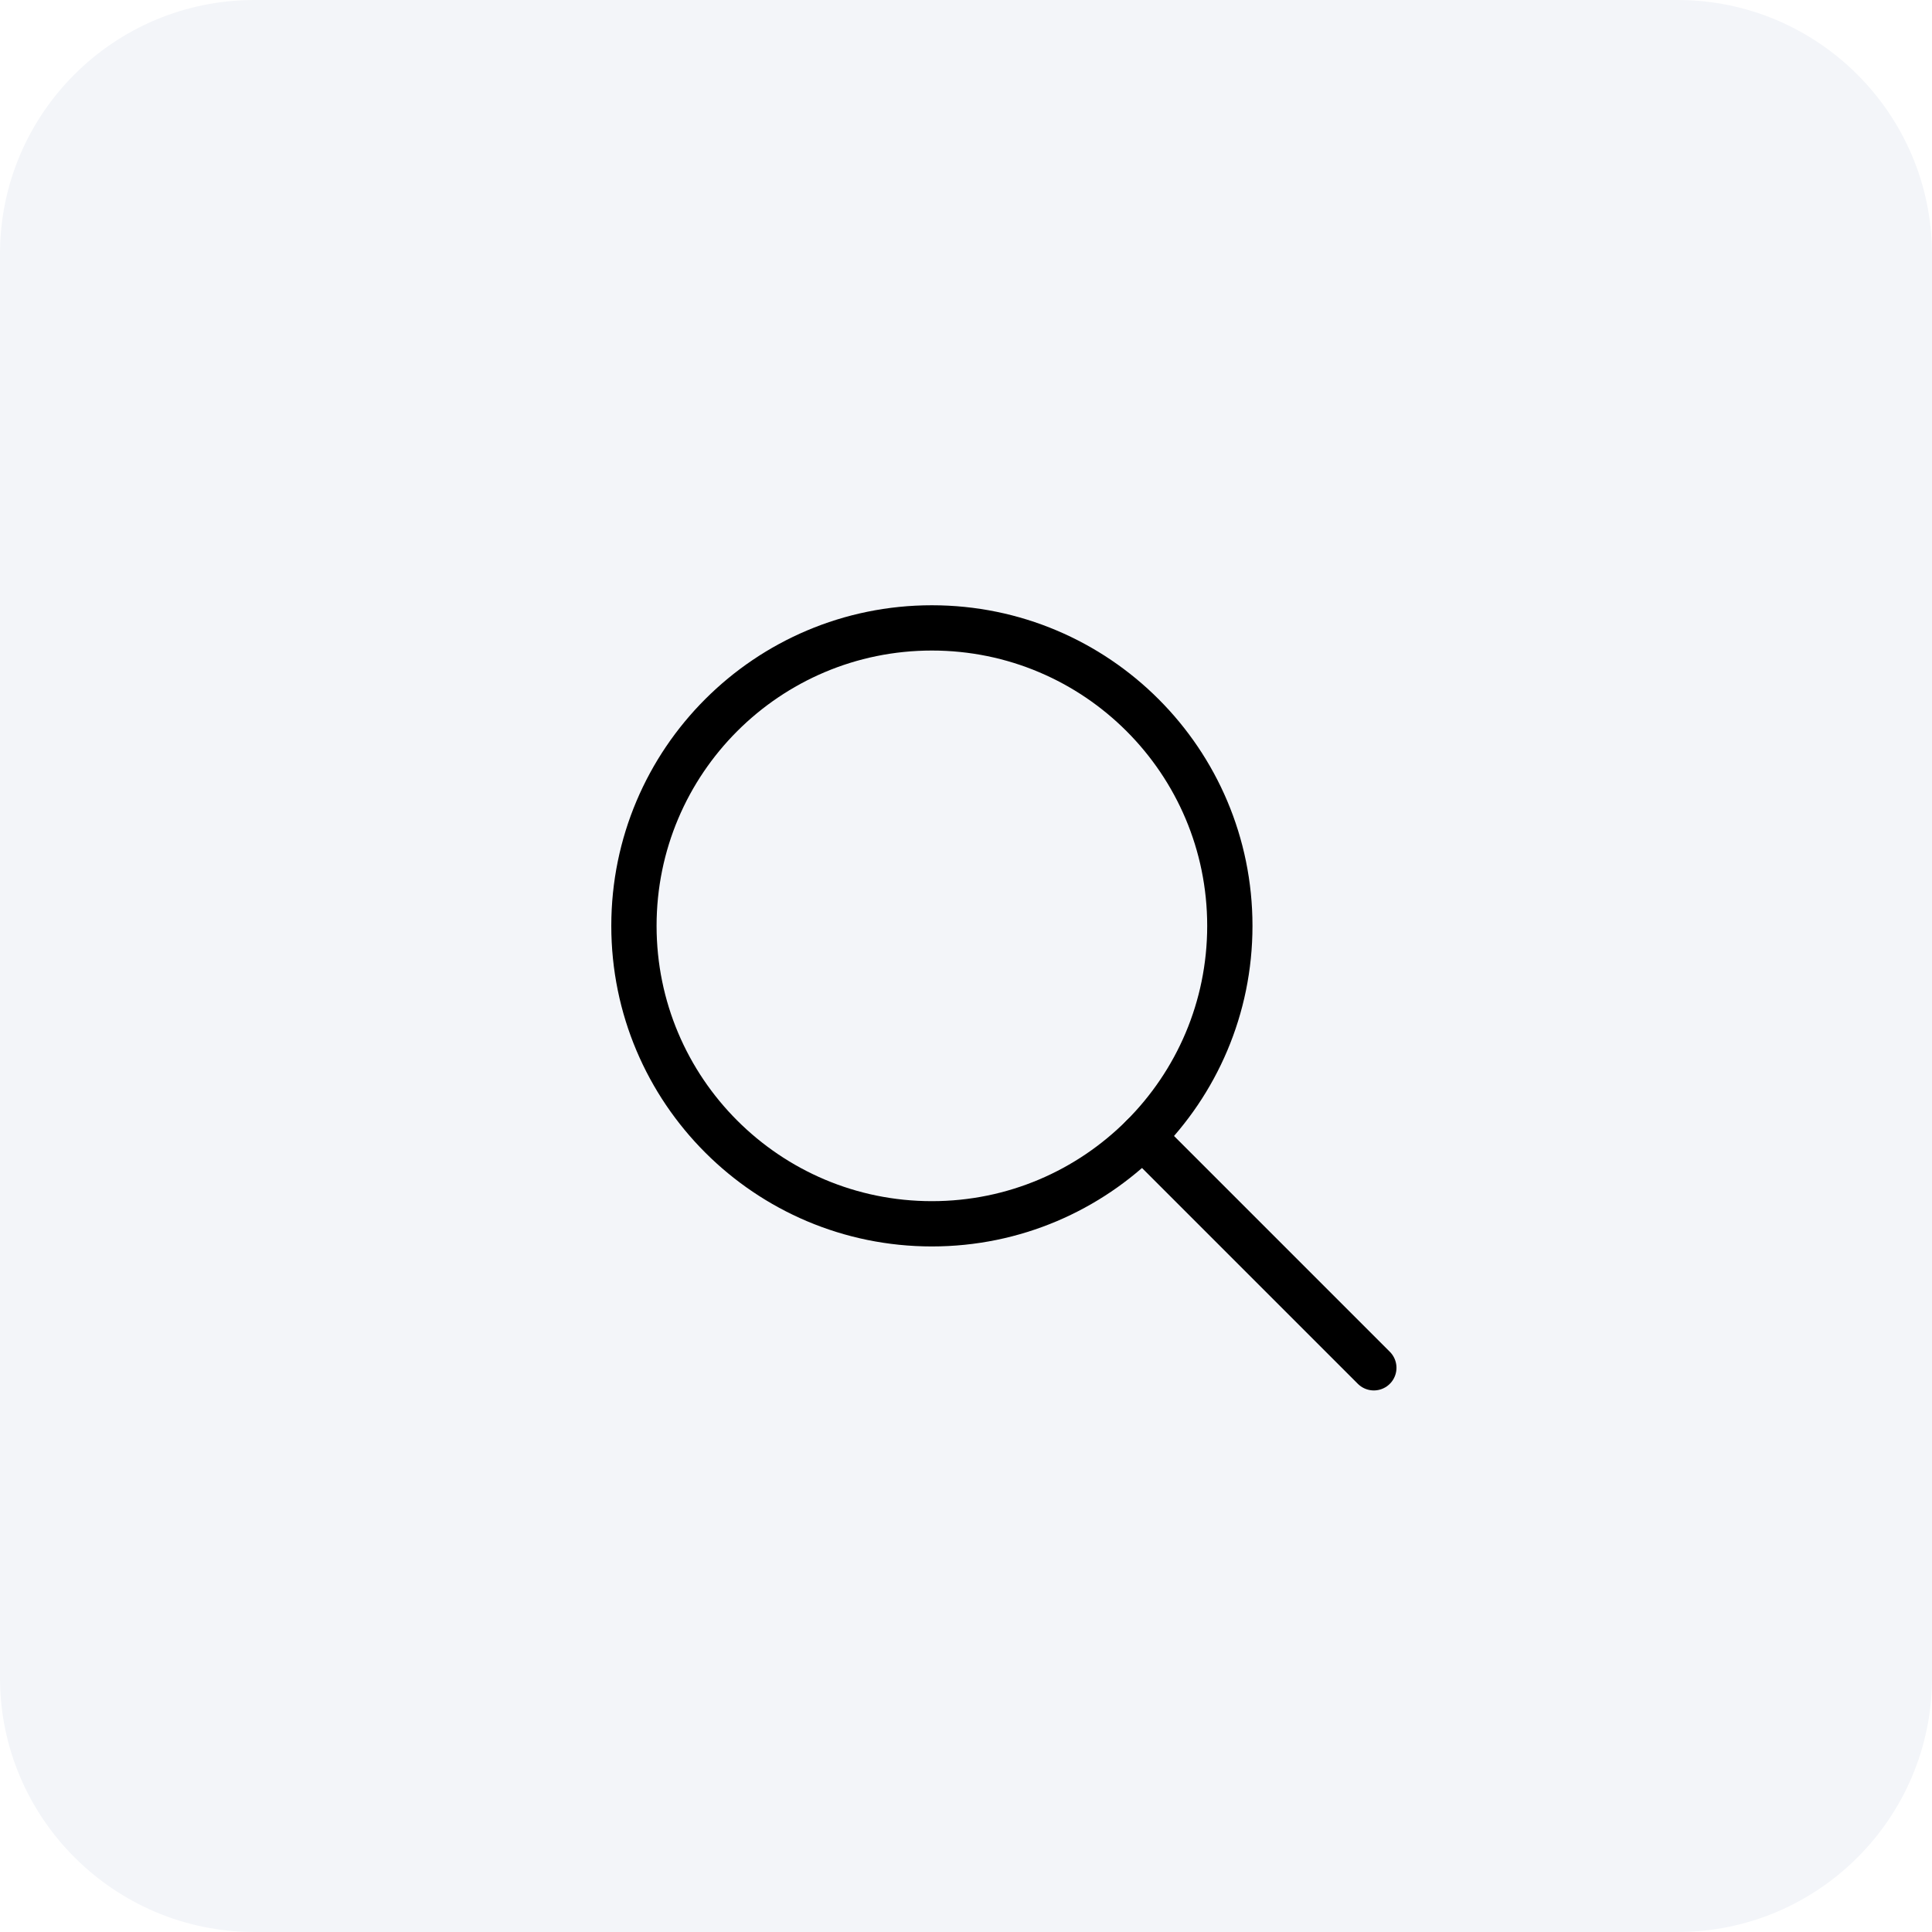
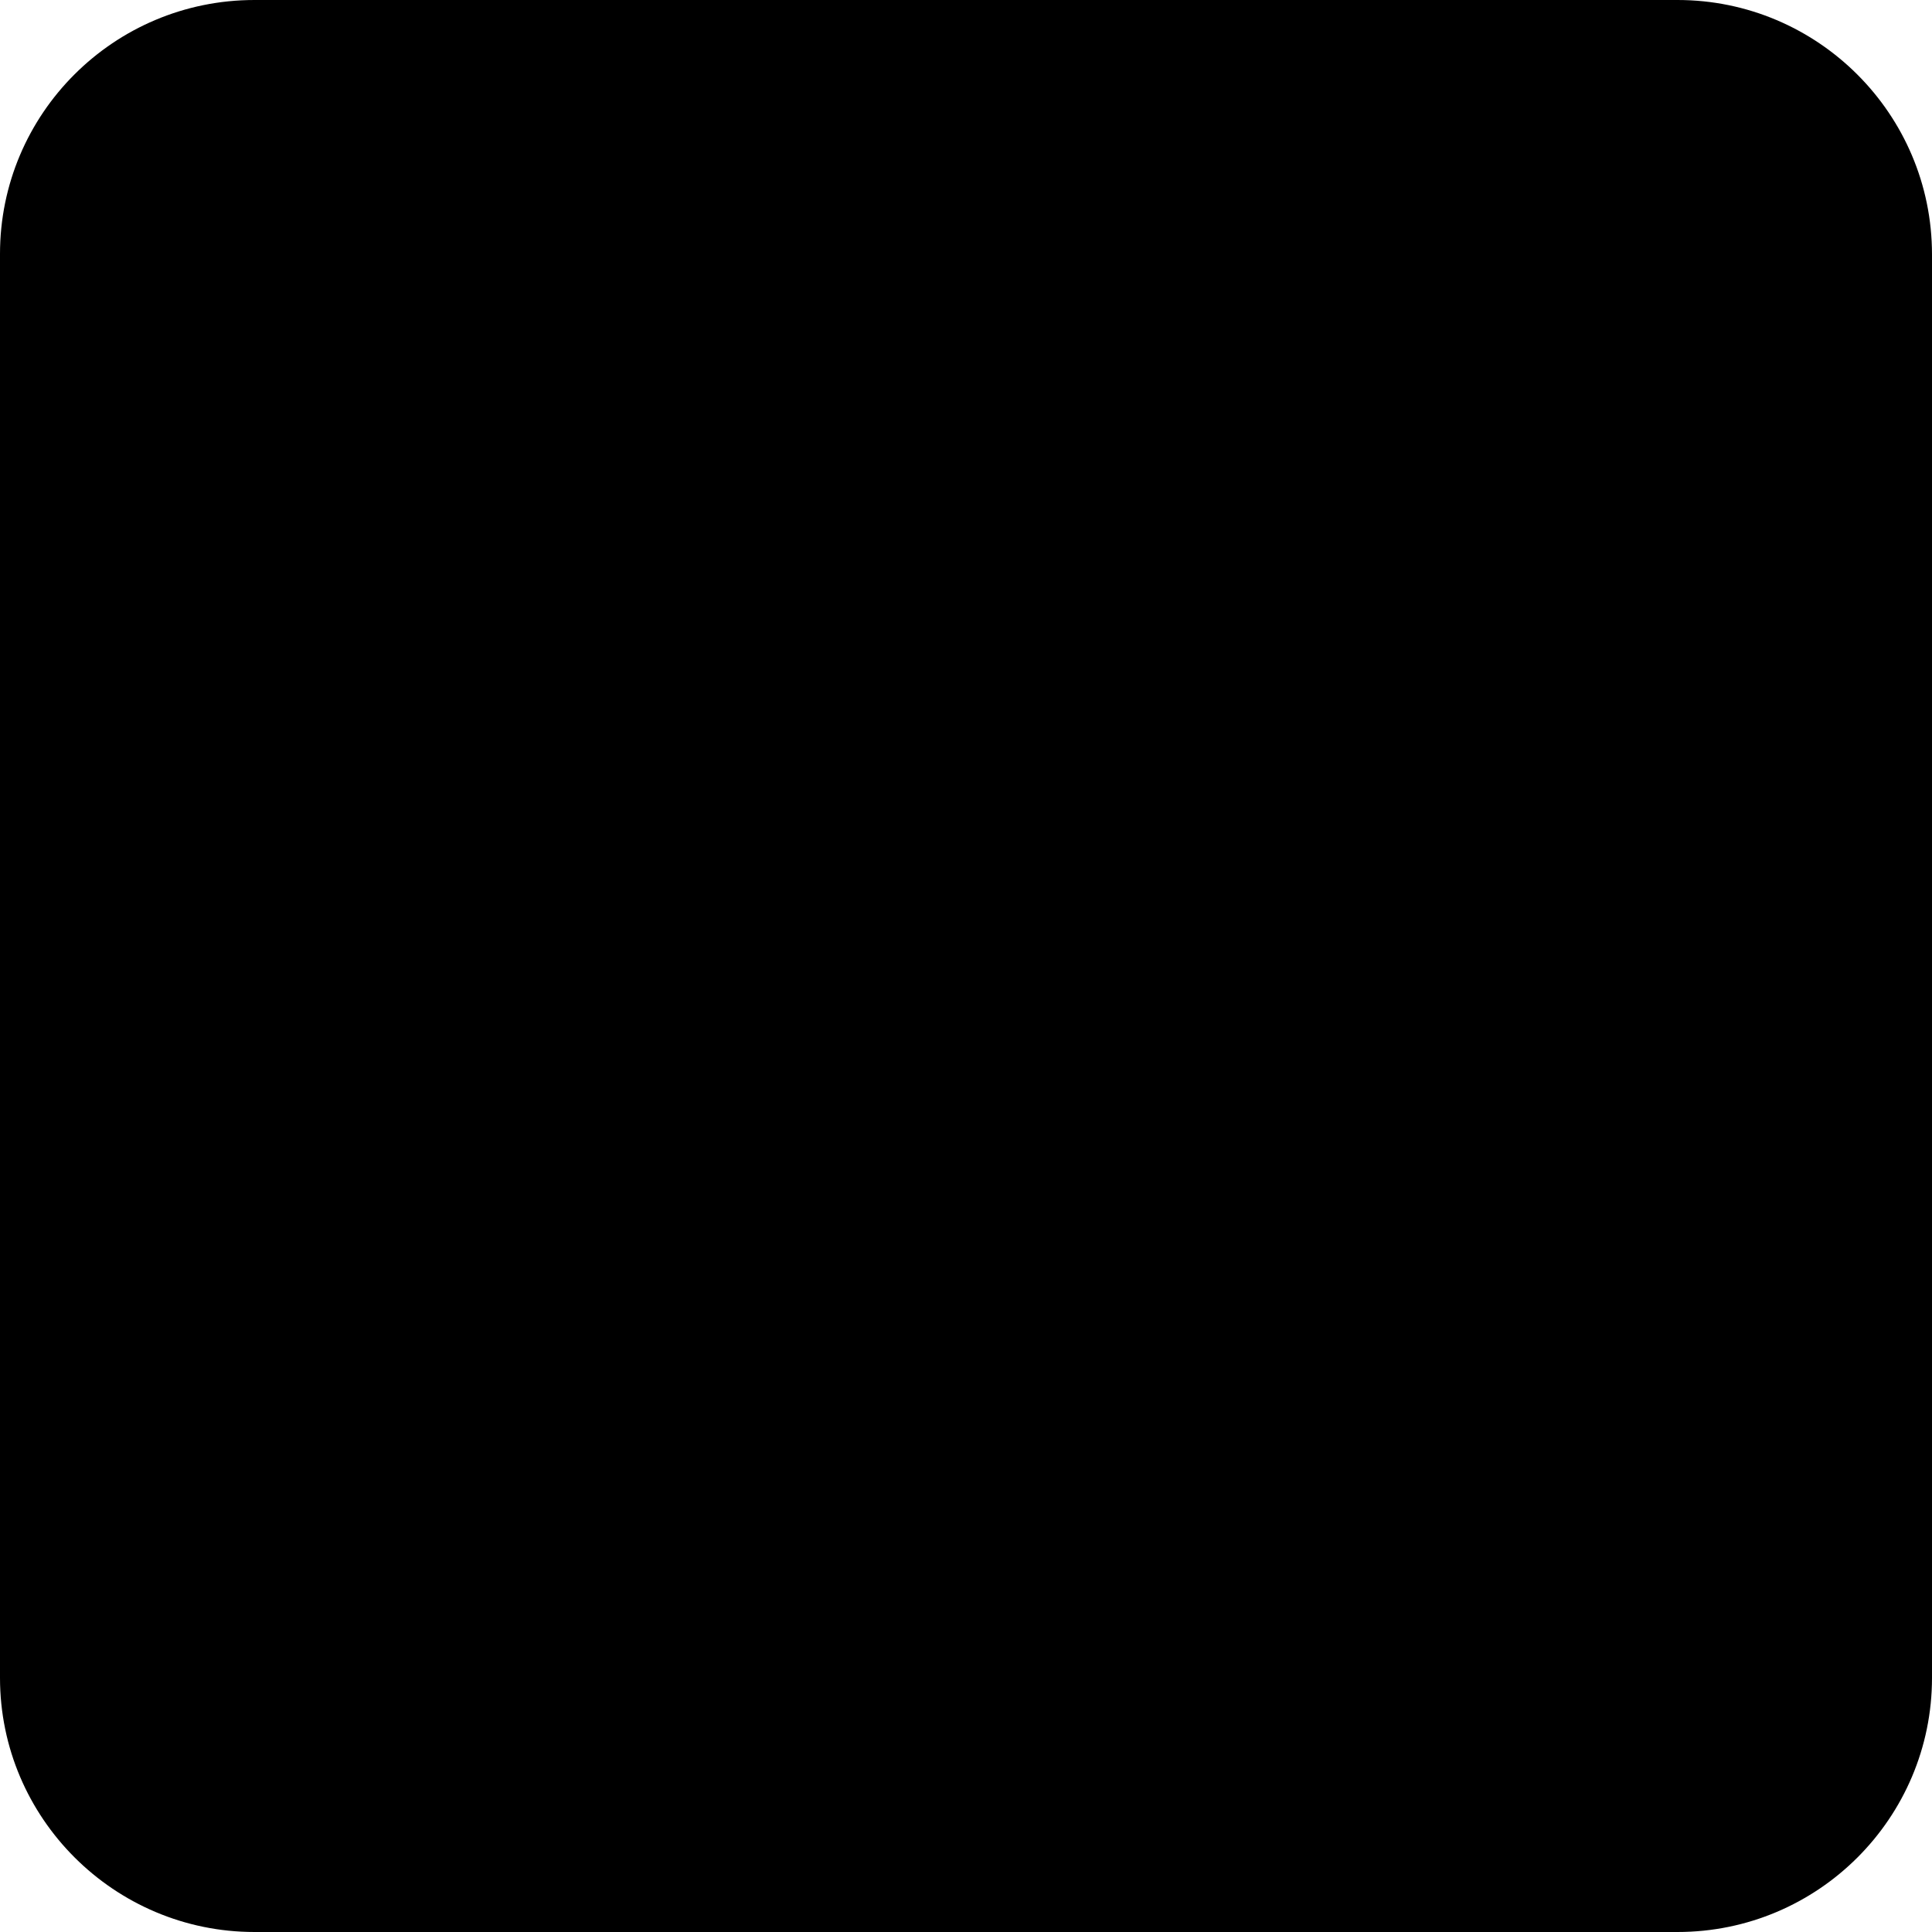
<svg xmlns="http://www.w3.org/2000/svg" viewBox="0 0 64 64">
-   <path fill="#F3F5F9" fill-rule="evenodd" d="M8.43 0h47.14C60.21 0 64 3.77 64 8.43v47.15c0 4.64-3.77 8.42-8.43 8.42H8.43C3.79 64 0 60.23 0 55.58V8.41C0 3.77 3.77 0 8.43 0z" />
+   <path class="icon-background" fill-rule="evenodd" d="M8.43 0h47.14C60.21 0 64 3.77 64 8.43v47.15c0 4.64-3.77 8.42-8.43 8.42H8.43C3.79 64 0 60.23 0 55.58V8.41C0 3.77 3.77 0 8.43 0z" />
  <circle cx="30.87" cy="30.67" r="9.87" fill="none" stroke="currentColor" stroke-linecap="round" stroke-linejoin="round" stroke-width="1.5" />
  <path fill="none" stroke="currentColor" stroke-linecap="round" stroke-linejoin="round" stroke-width="1.5" d="m37.85 37.65 7.66 7.66" />
</svg>
